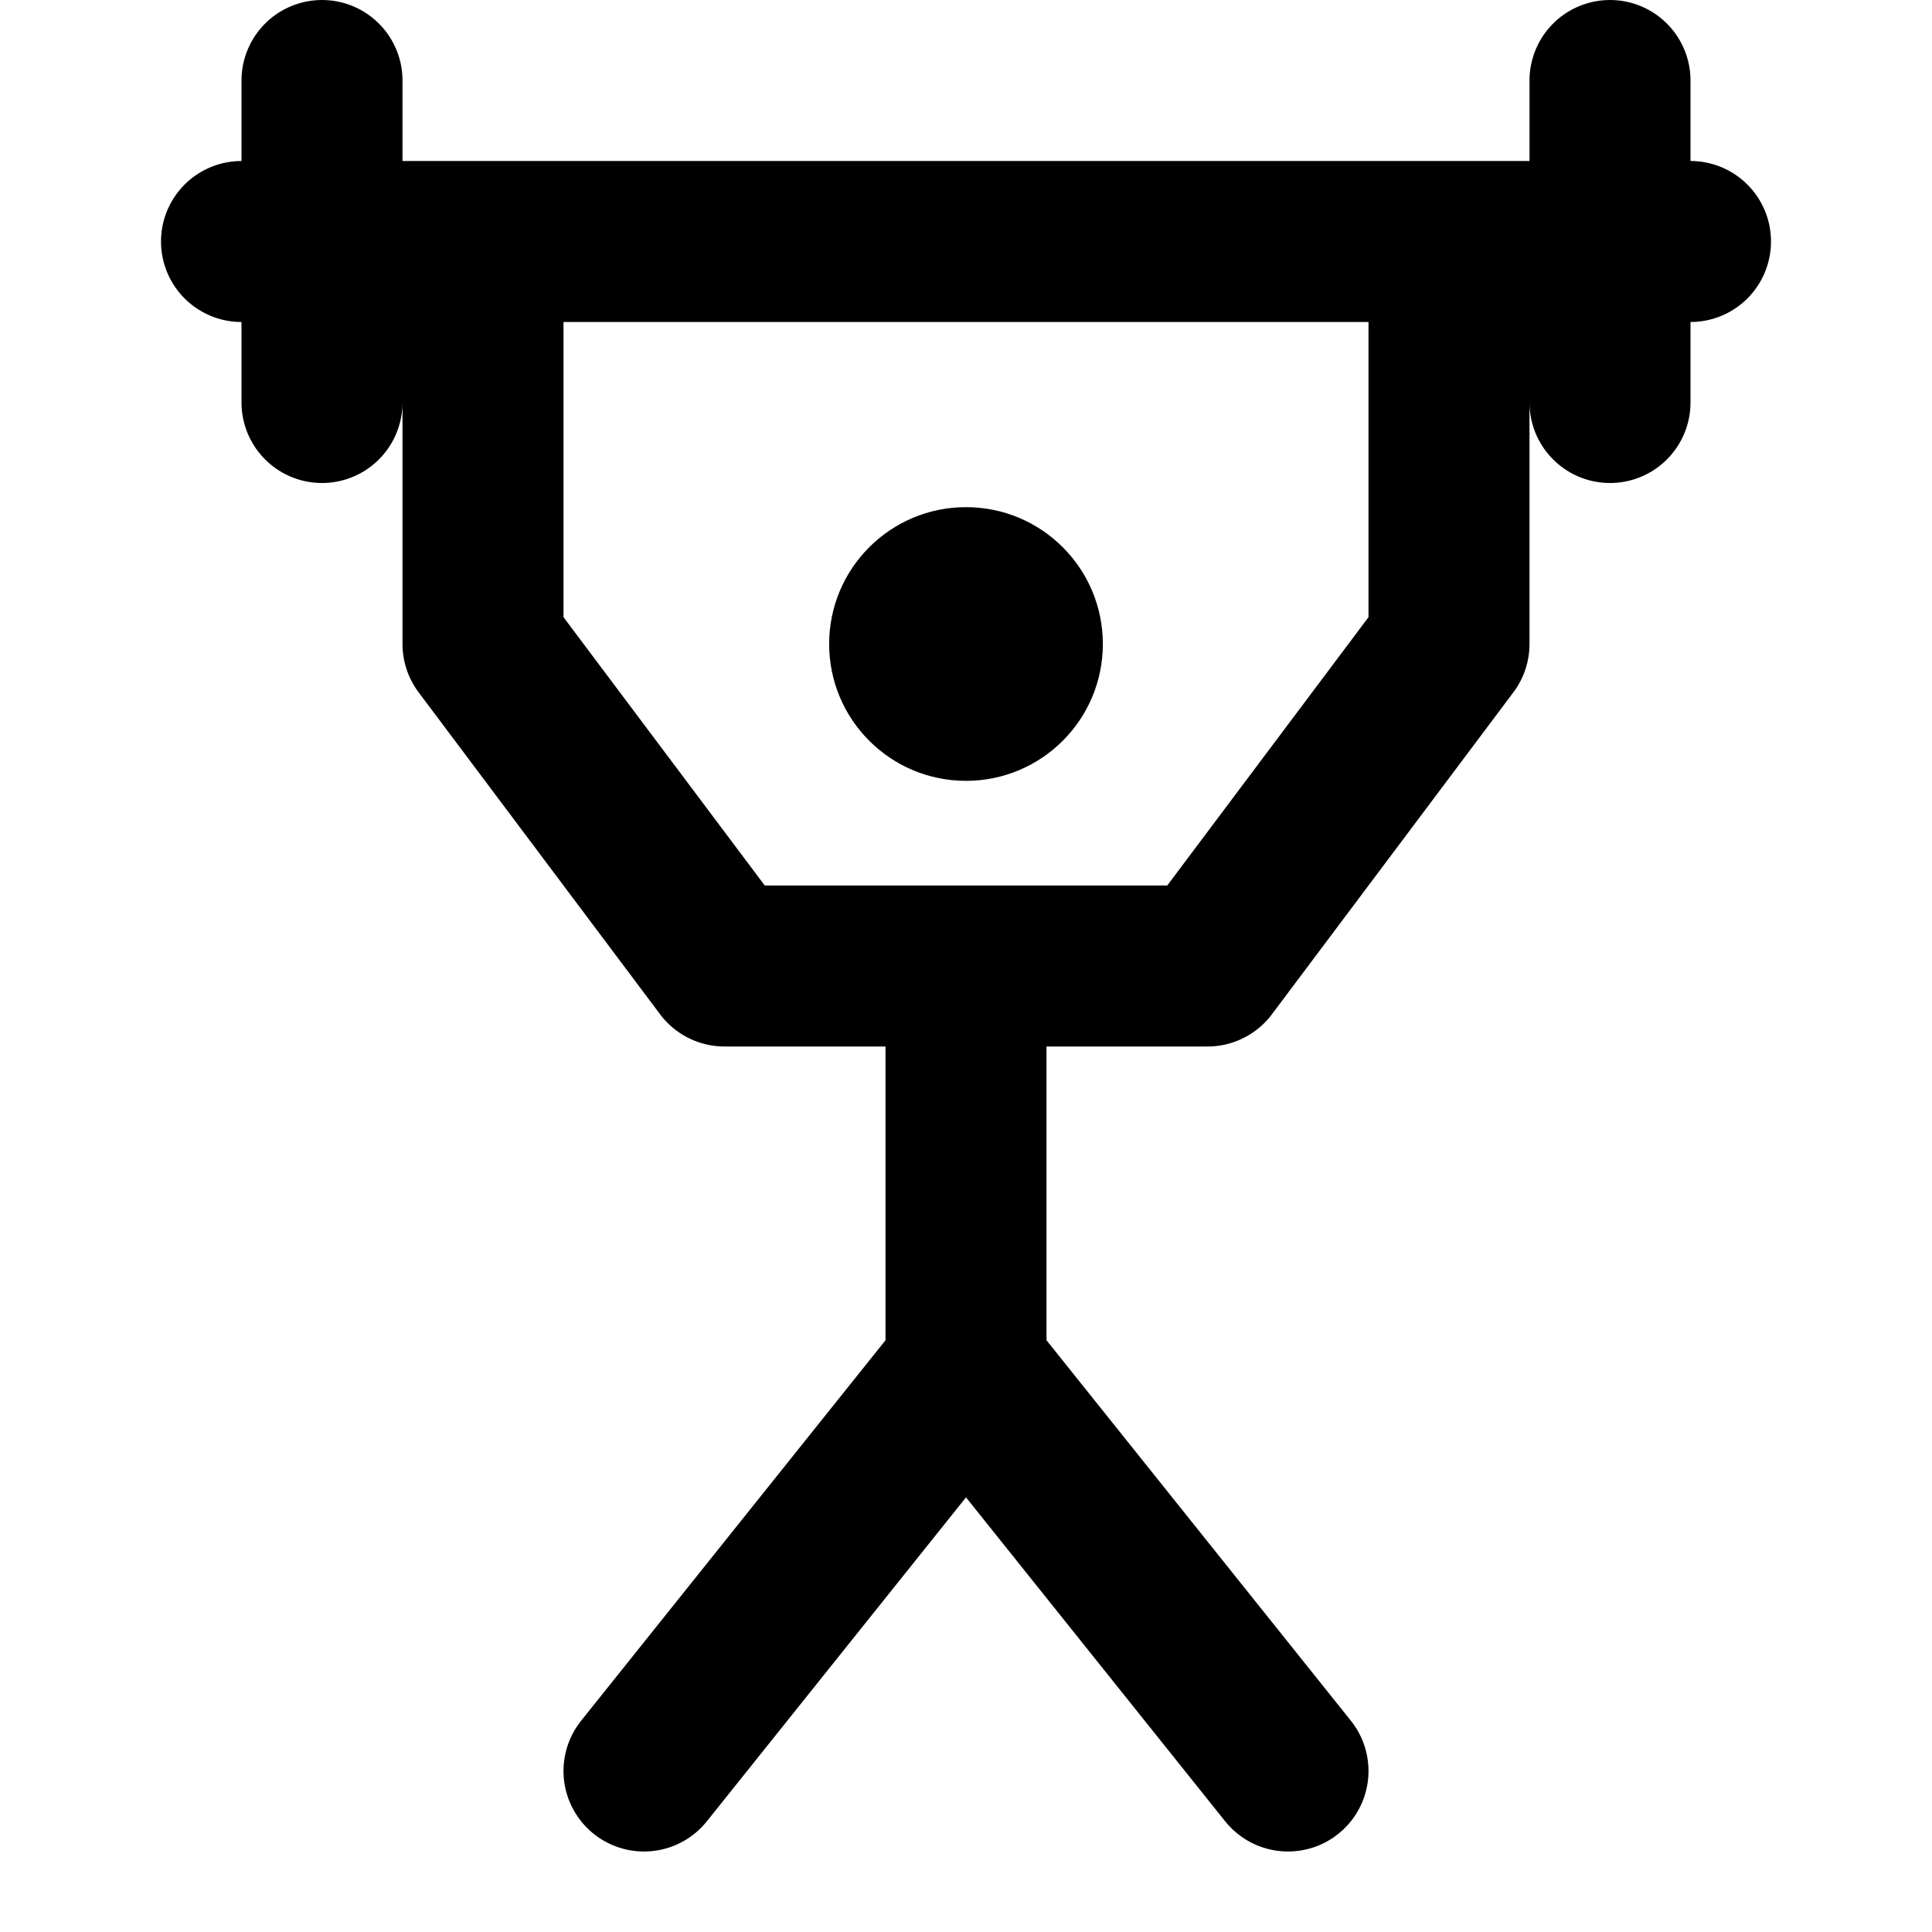
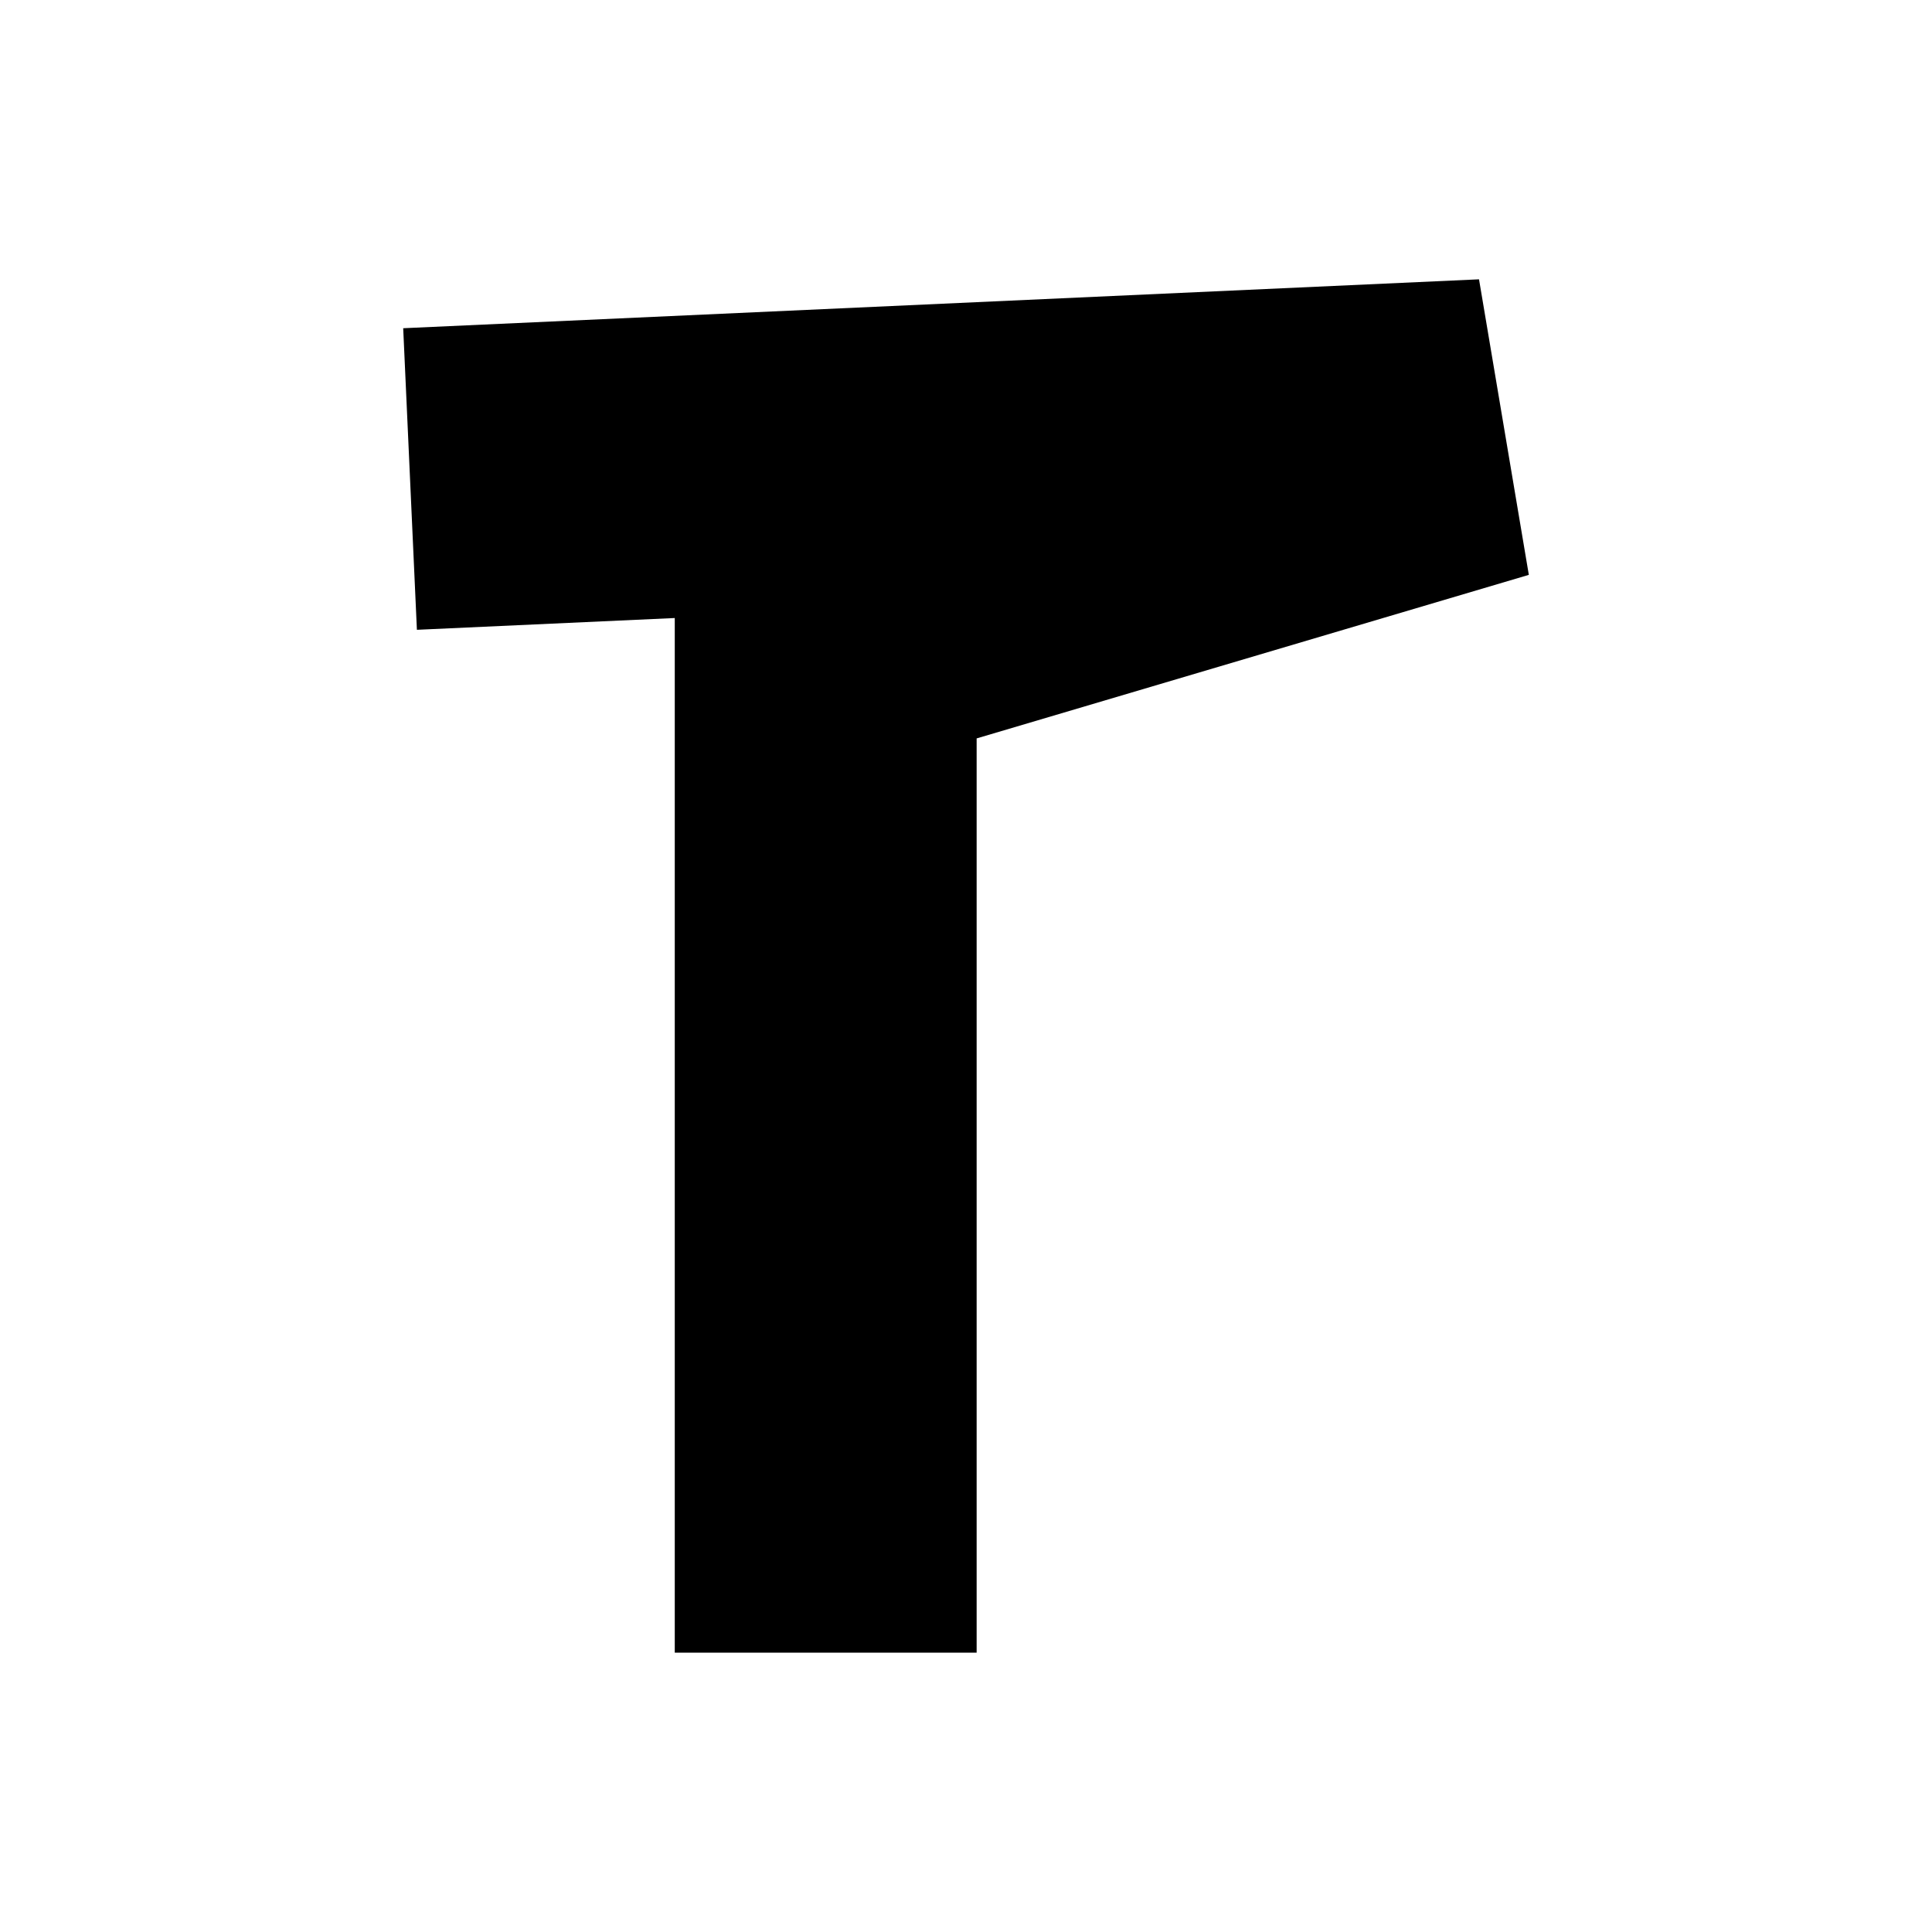
- <svg xmlns="http://www.w3.org/2000/svg" width="24" height="24" viewBox="0 0 24 24" fill="none" stroke="#000" stroke-width="2" stroke-linecap="round" stroke-linejoin="round">
-   <circle cx="12" cy="8" r="1.7" fill="#000" stroke="none" />
-   <path d="M3 3h18M4 1v4M20 1v4M6 3v5l3 4h6l3-4V3M12 12v5M12 17l-4 5M12 17l4 5" />
+ <svg xmlns="http://www.w3.org/2000/svg" width="32" height="32" viewBox="0 0 32 32" fill="none">
+   <g transform="translate(-0.3218 -0.37355)">
+     <path d="M25.644 9.895L16.498 12.604V27.747H11.498V10.61L7.227 10.805L7 5.81L24.819 5L25.644 9.895Z" fill="#000" />
+   </g>
</svg>
